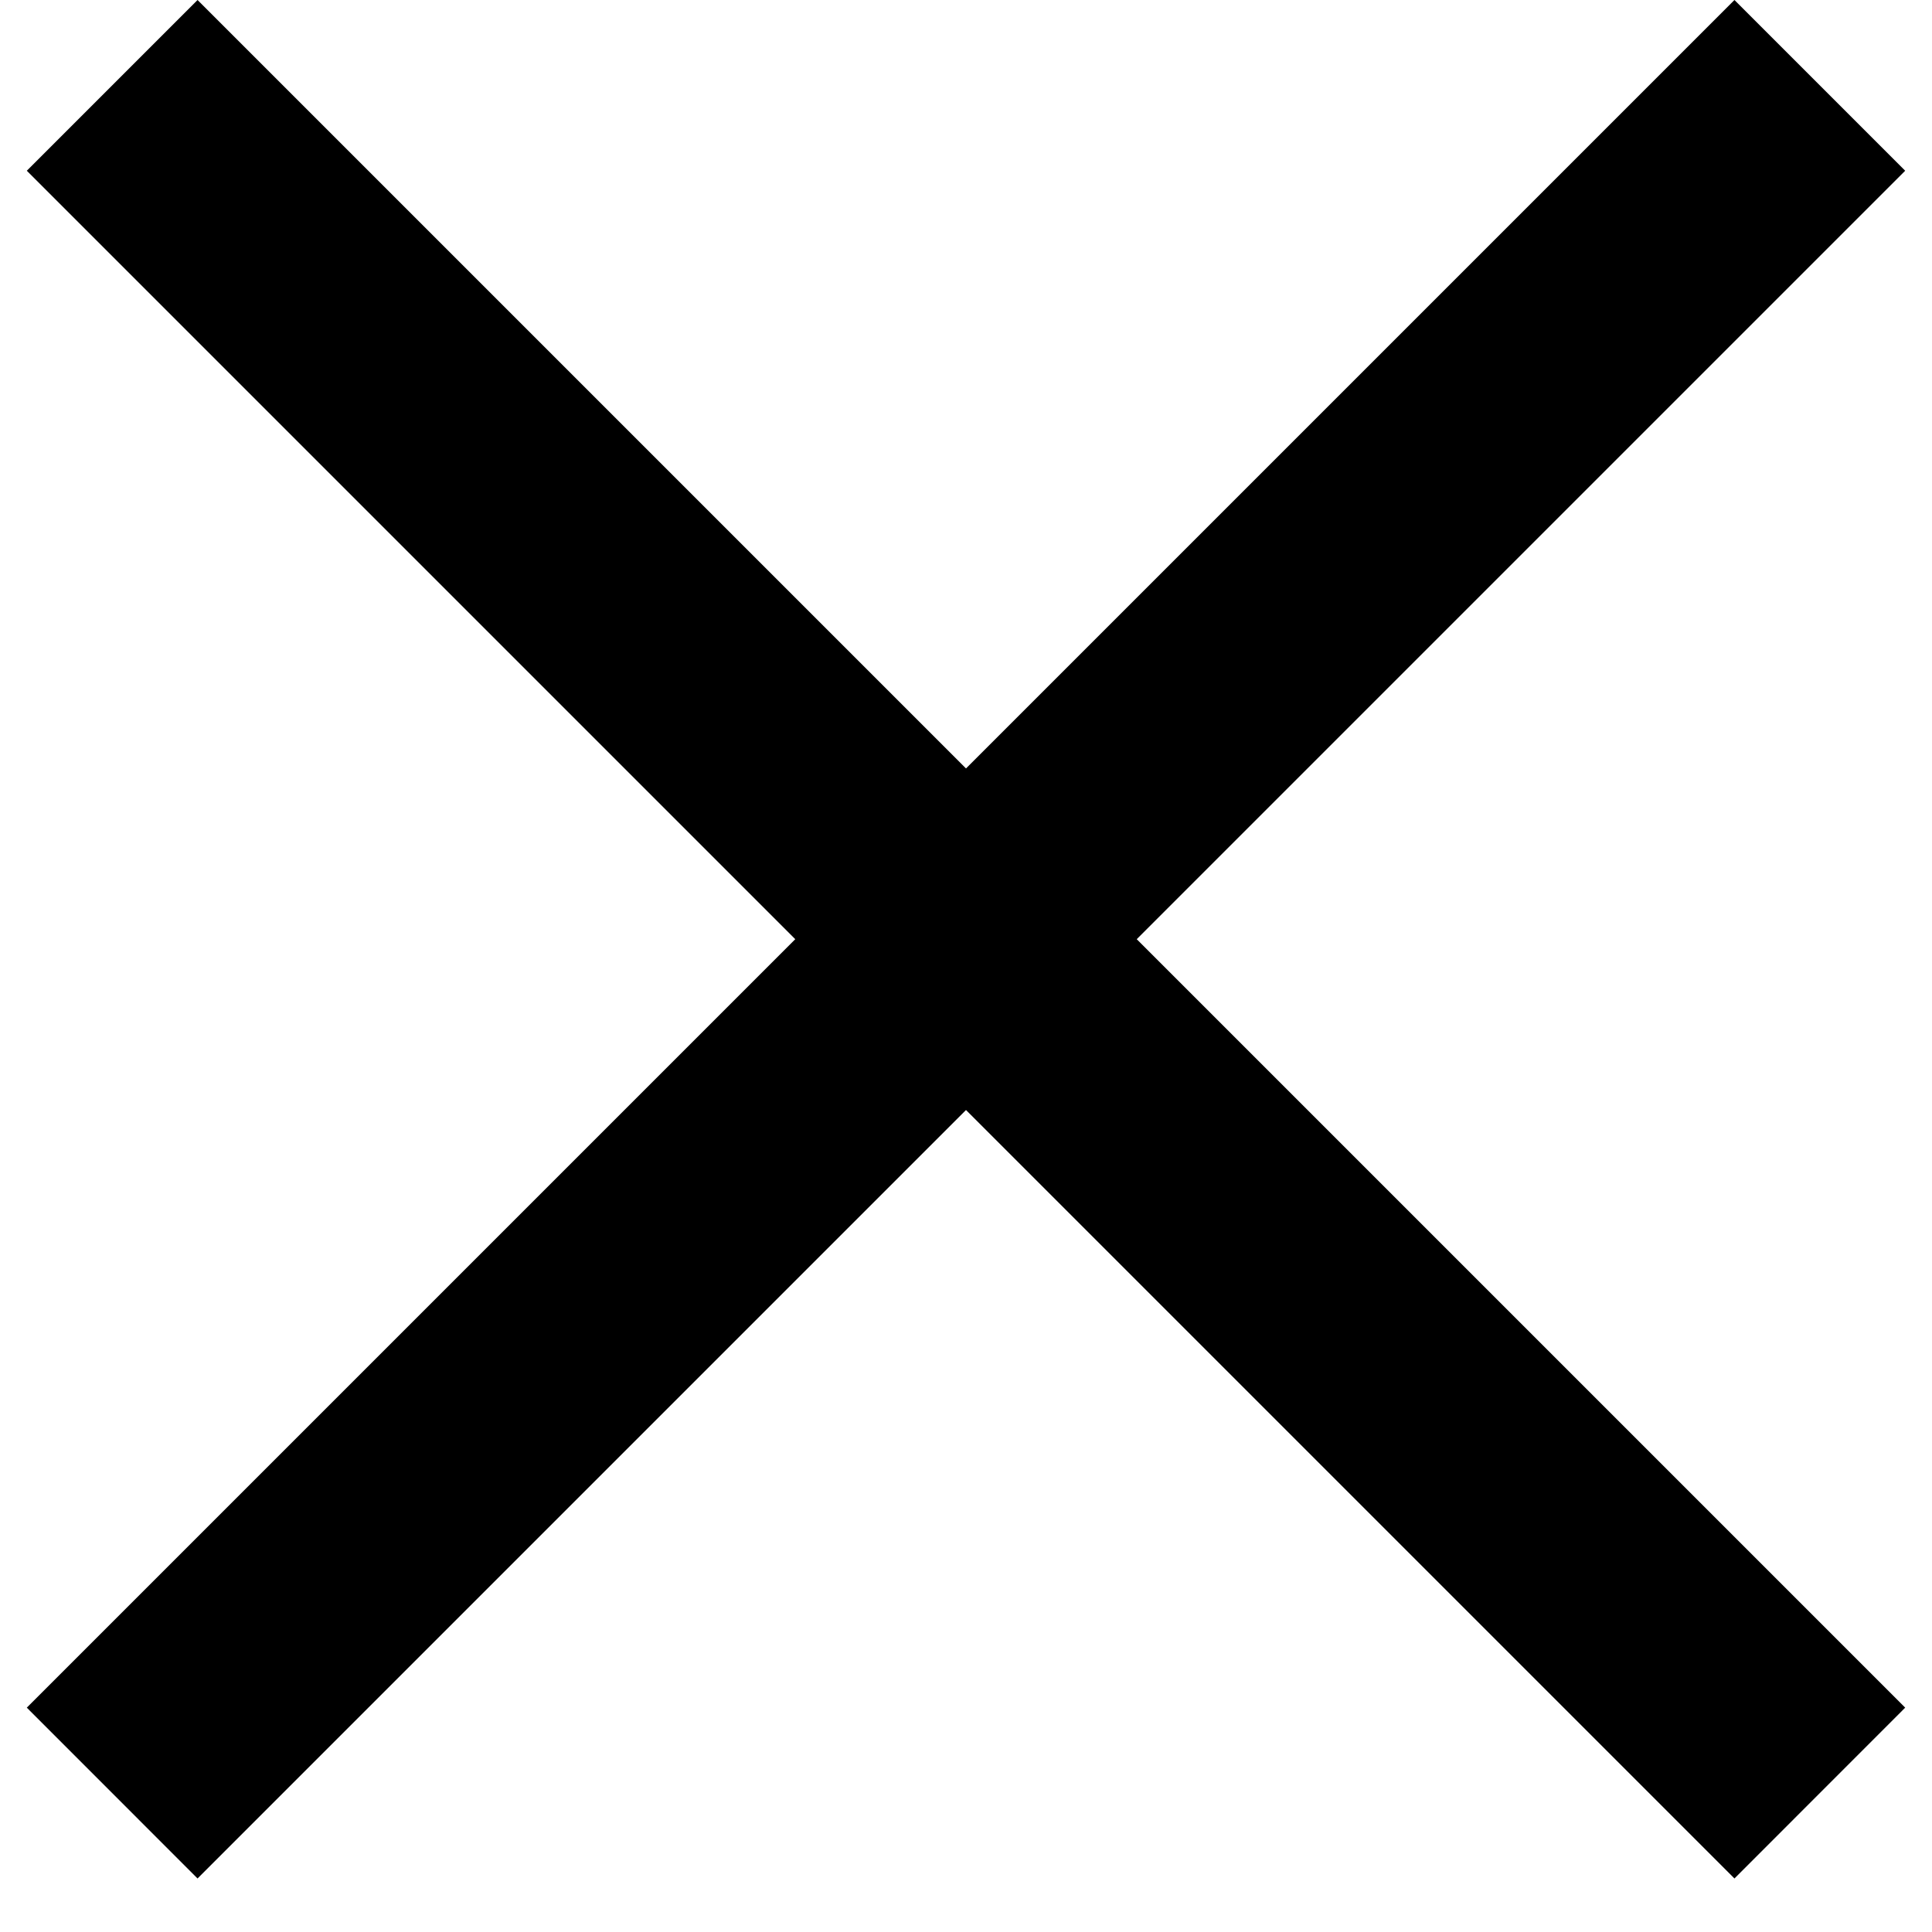
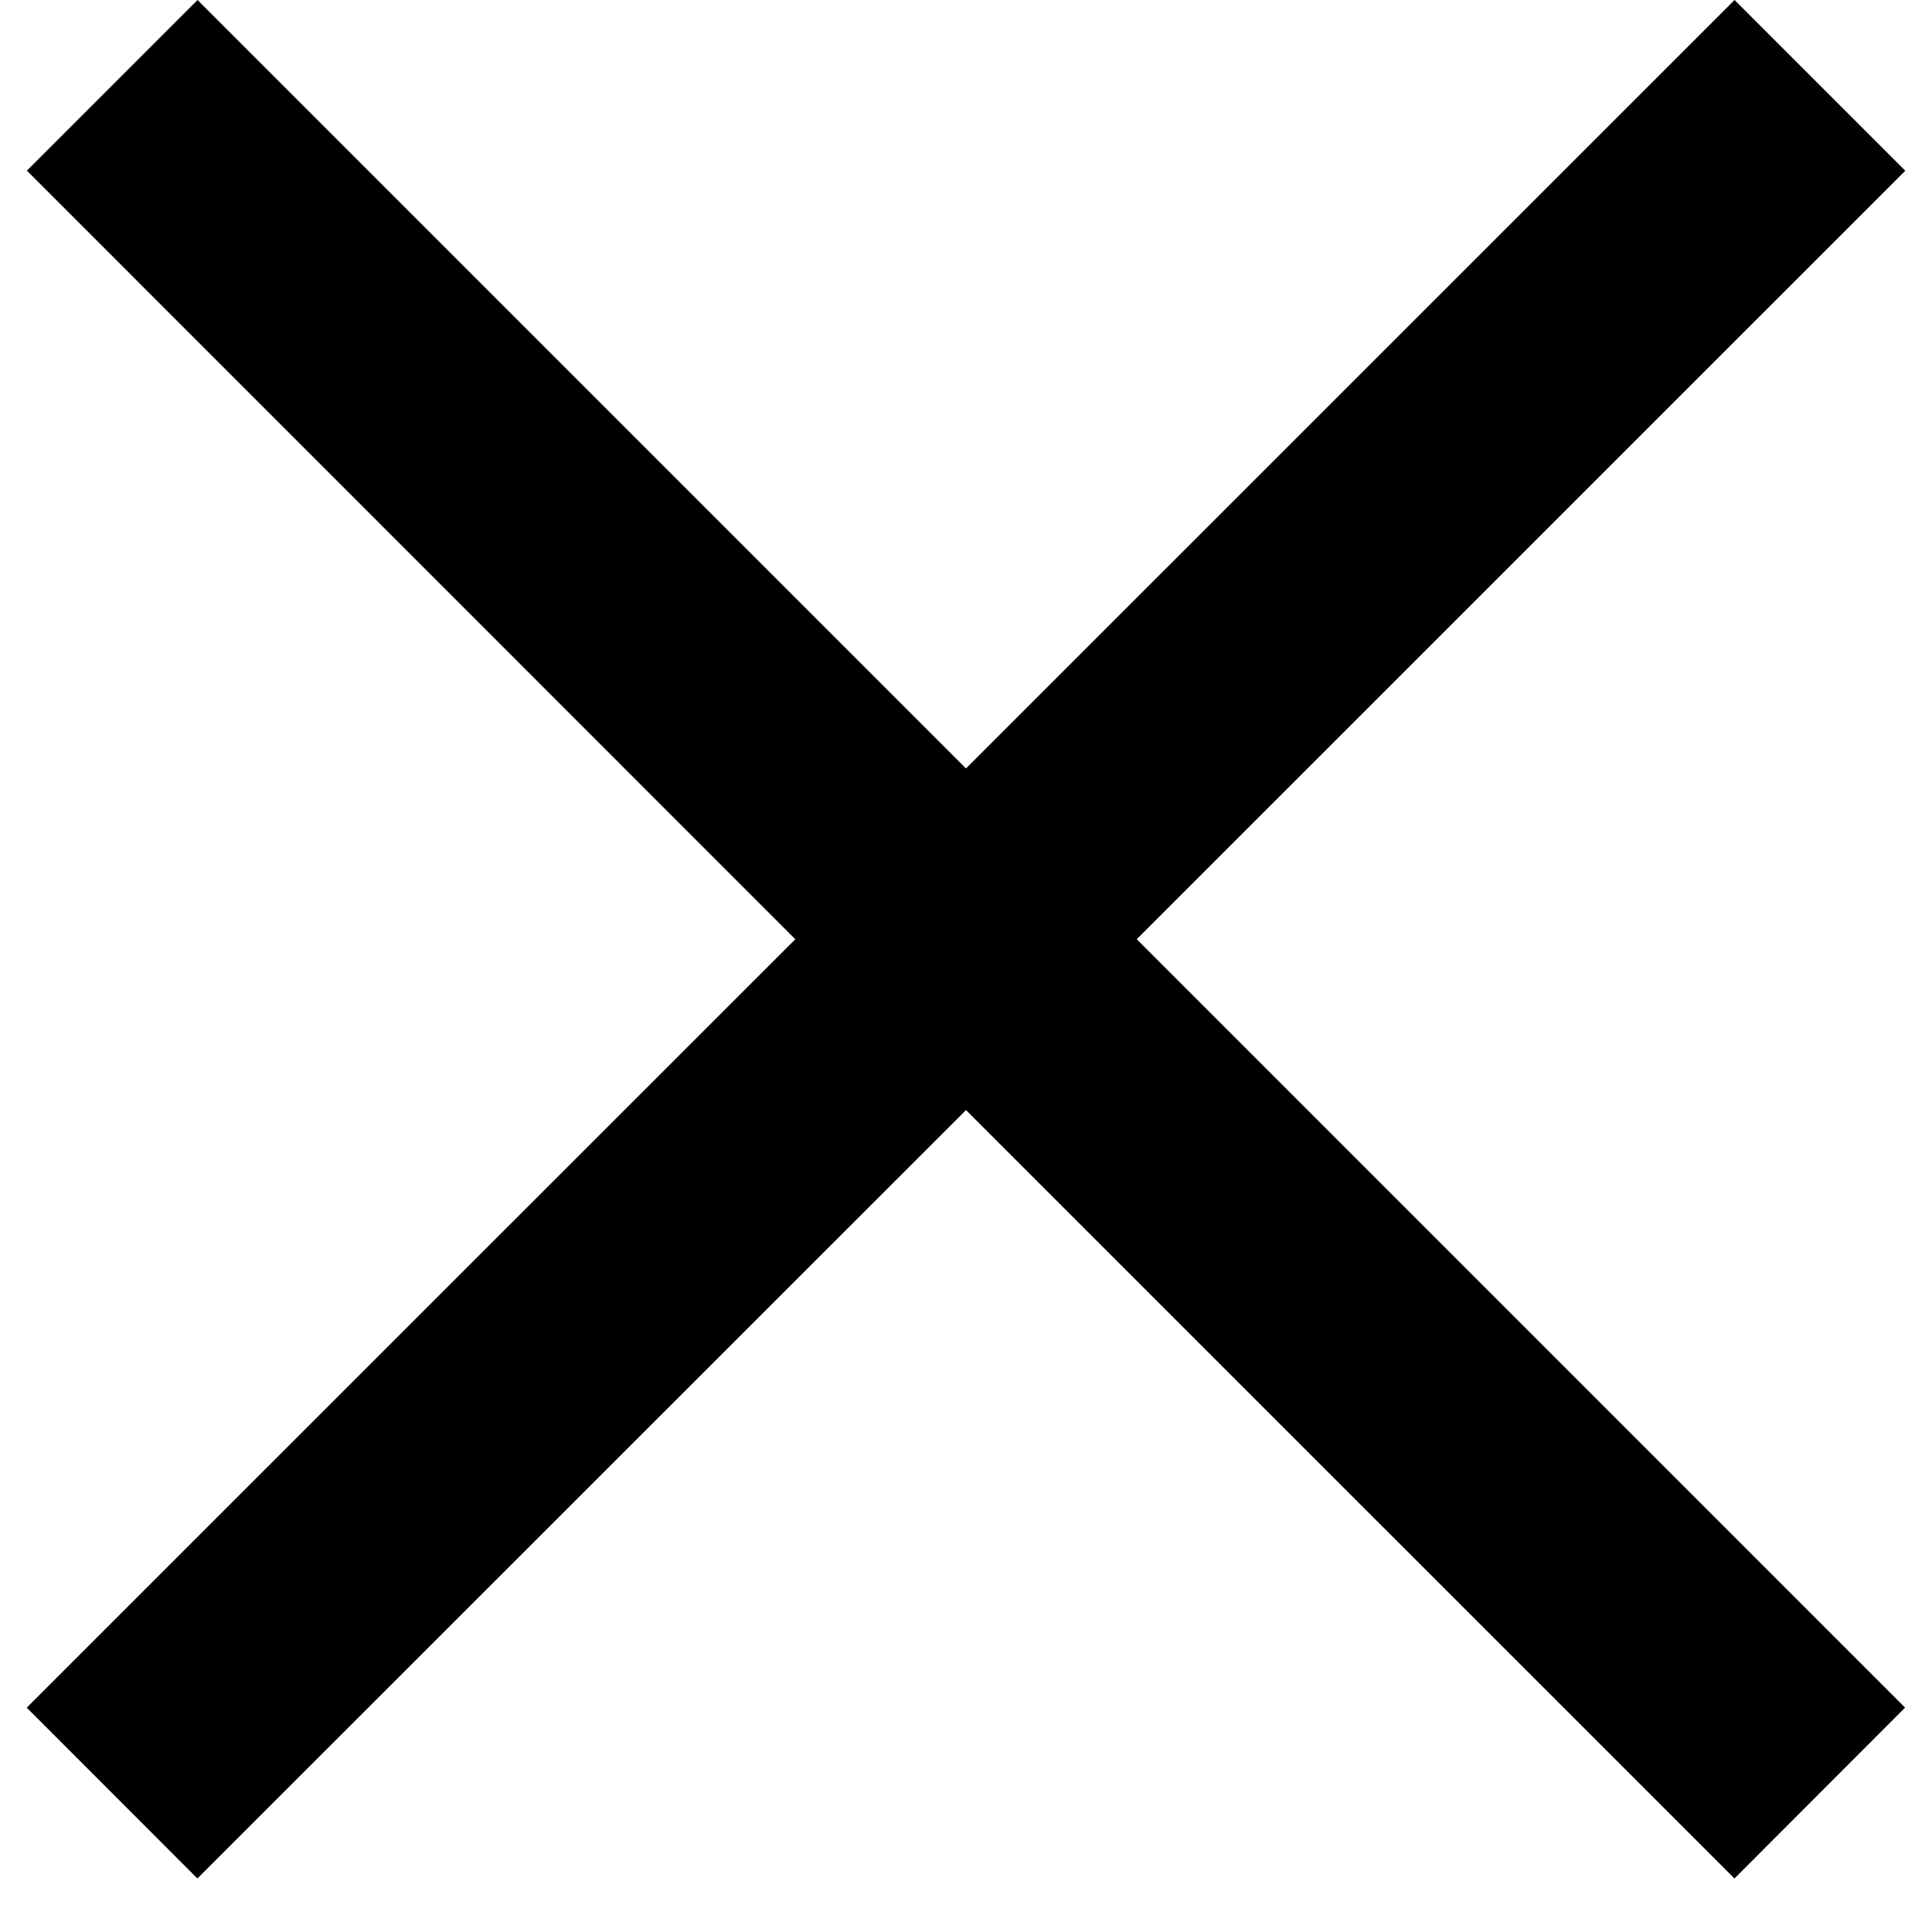
<svg xmlns="http://www.w3.org/2000/svg" width="24" height="24" viewBox="0 0 24 24">
-   <path d="M9.879 11.667L.333 21.213l2.121 2.122L12 13.789l9.546 9.546 2.121-2.122-9.546-9.546 9.546-9.546L21.546 0 12 9.546 2.454 0 .333 2.121l9.546 9.546z" fill-rule="evenodd" />
+   <path d="M9.88 11.667L.332 21.213l2.12 2.122L12 13.79l9.546 9.545 2.12-2.122-9.545-9.546 9.547-9.546L21.547 0 12 9.546 2.454 0 .334 2.12l9.545 9.547z" fill-rule="evenodd" />
</svg>
